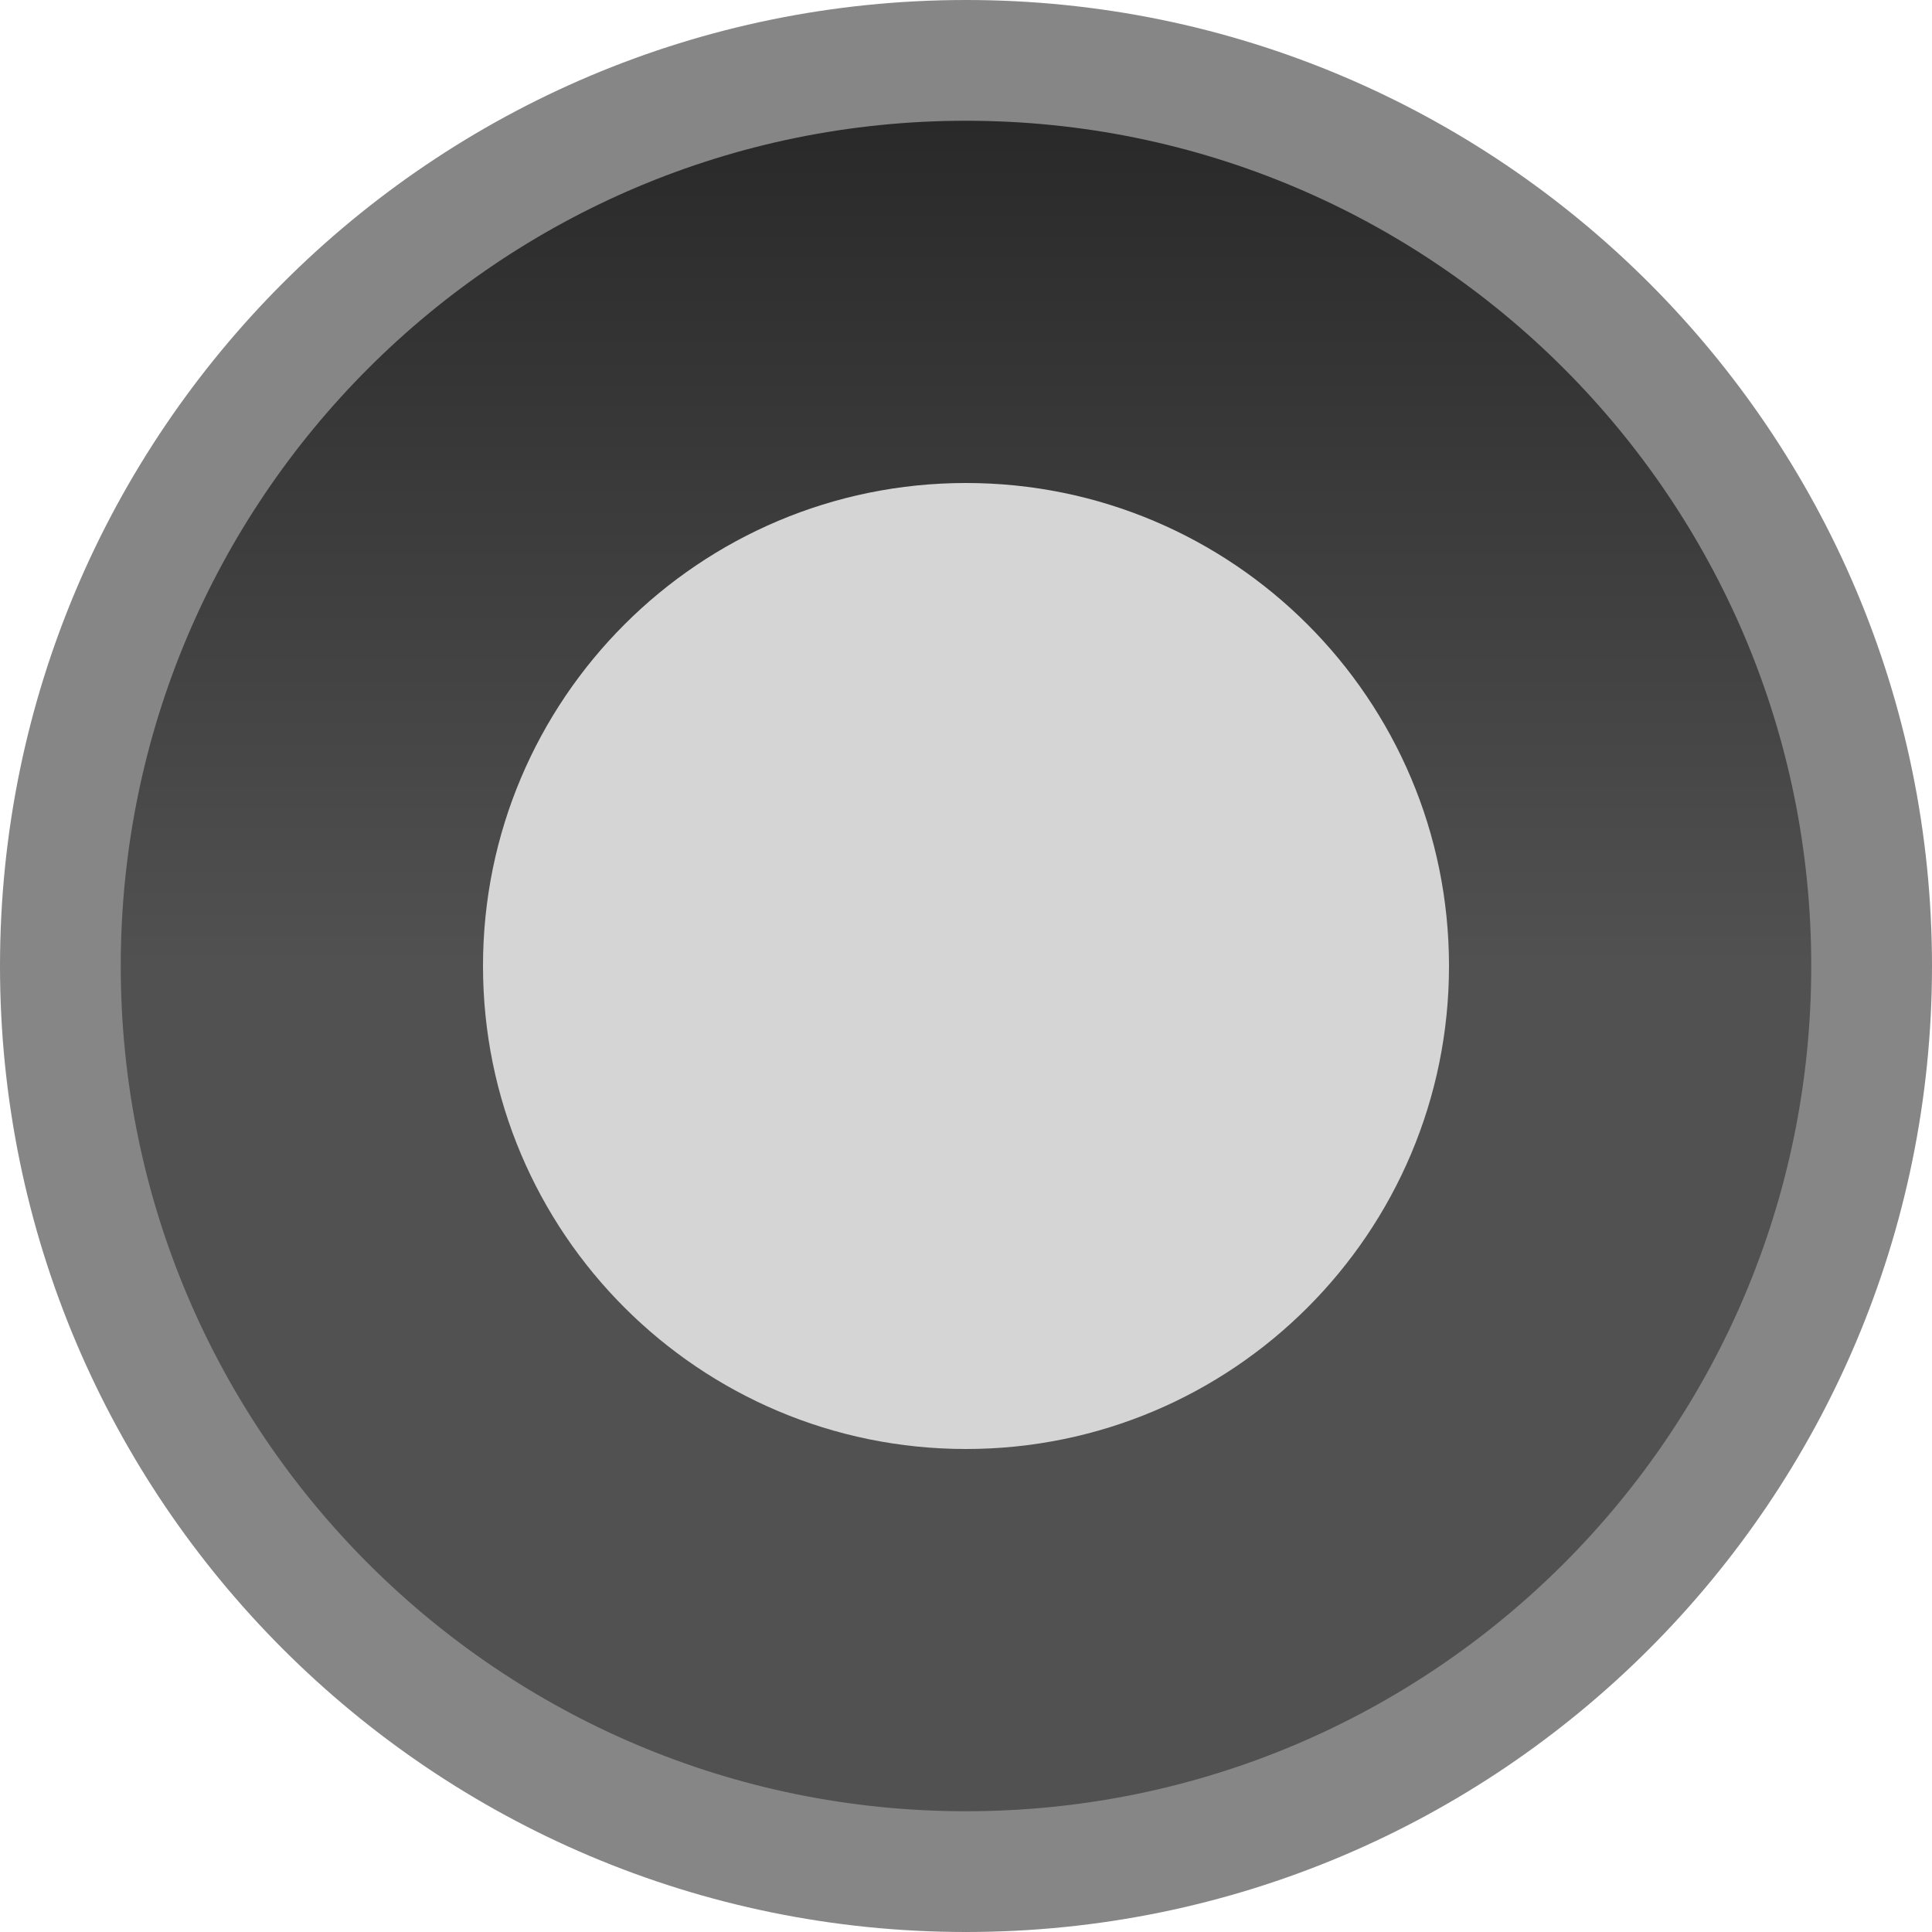
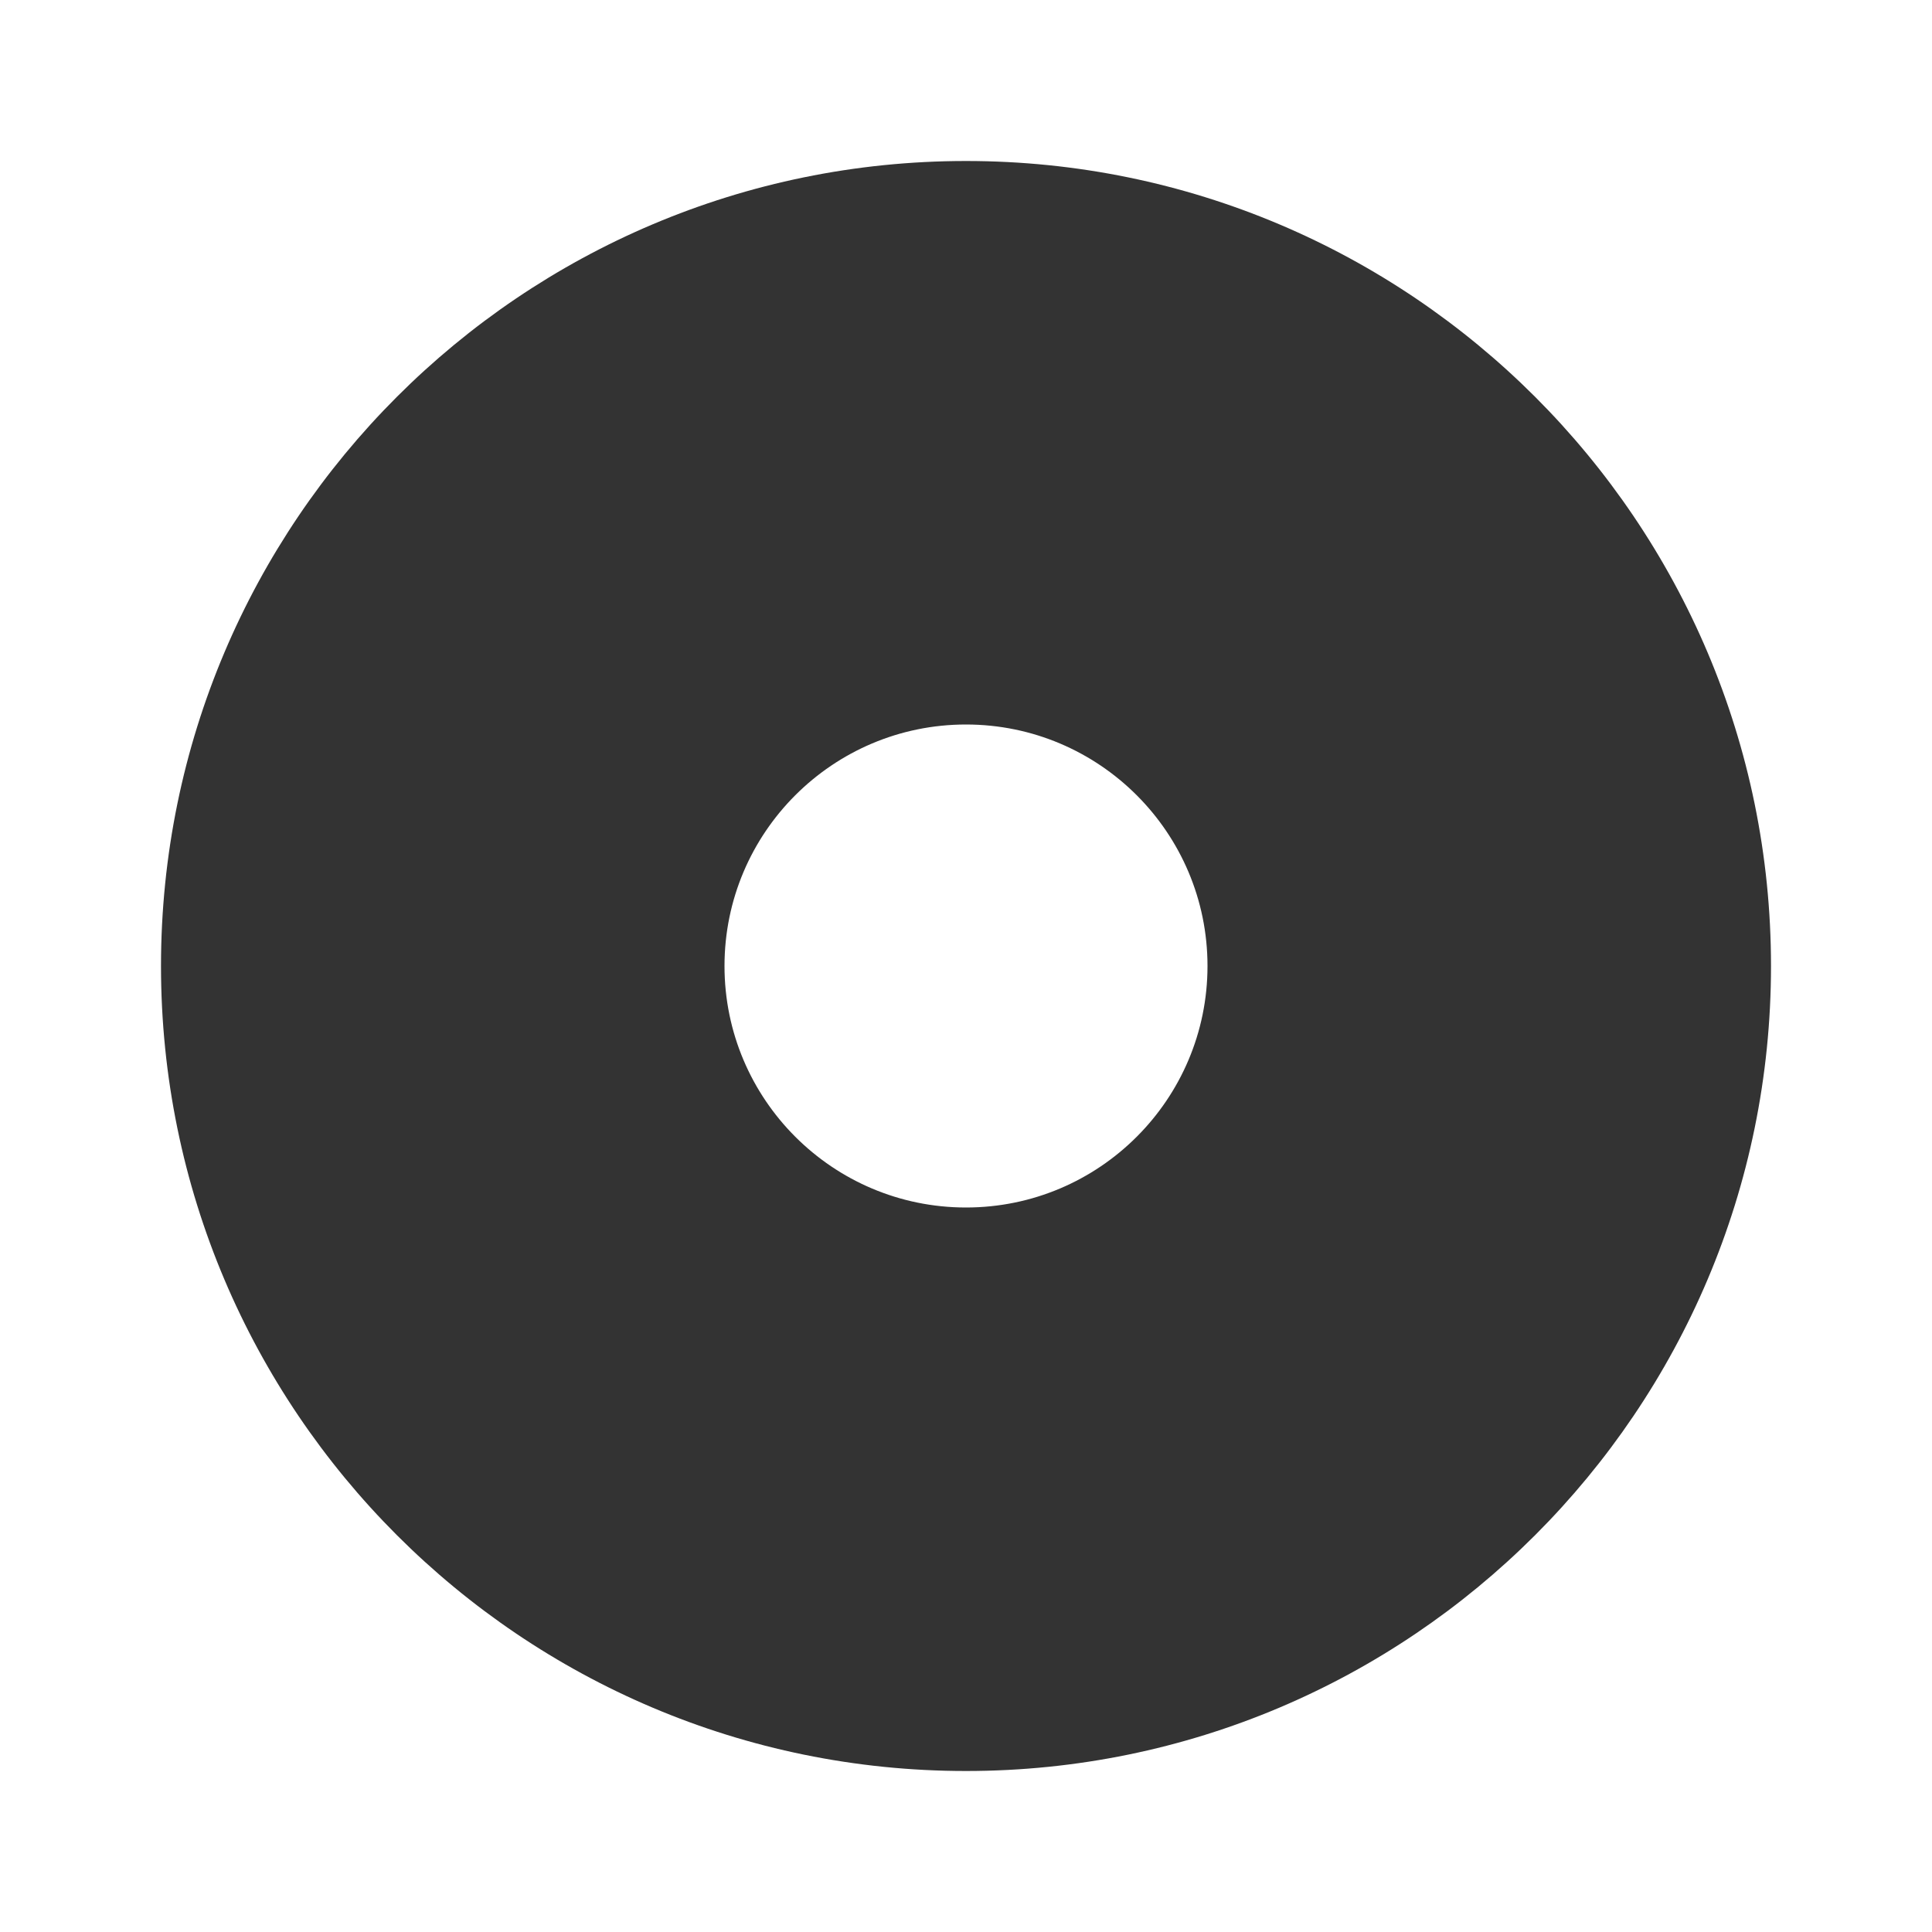
- <svg xmlns="http://www.w3.org/2000/svg" xmlns:xlink="http://www.w3.org/1999/xlink" width="16" height="16" viewBox="0 0 16 16" id="svg4140" version="1.1">
-   <defs id="defs4142">
-     <linearGradient id="linearGradient4692">
-       <stop style="stop-color:#292929;stop-opacity:1" offset="0" id="stop4694" />
-       <stop style="stop-color:#515151;stop-opacity:1" offset="1" id="stop4696" />
-     </linearGradient>
-     <linearGradient xlink:href="#linearGradient4692" id="linearGradient4698" x1="8" y1="1037.362" x2="8" y2="1044.362" gradientUnits="userSpaceOnUse" />
-   </defs>
-   <g id="layer1" transform="translate(0,-1036.362)">
-     <circle style="fill:url(#linearGradient4698);fill-opacity:1;stroke:#868686;stroke-width:1;stroke-linecap:round;stroke-linejoin:round;stroke-miterlimit:4;stroke-dasharray:none;stroke-opacity:1" id="path4690" cx="8" cy="1044.362" r="7.5" />
-     <circle style="fill:#d5d5d5;fill-opacity:1;stroke:none;stroke-width:1;stroke-linecap:round;stroke-linejoin:round;stroke-miterlimit:4;stroke-dasharray:none;stroke-opacity:1" id="path4741" cx="8" cy="1044.362" r="4" />
-   </g>
+ <svg xmlns="http://www.w3.org/2000/svg" width="24" height="24" version="1.1" viewBox="0 0 24 24">
+   <path d="m12 2c-5.52 0-10 4.48-10 10s4.48 10 10 10c5.52 0 10-4.48 10-10s-4.48-10-10-10zm0 7c1.656 0 3 1.344 3 3s-1.344 3-3 3-3-1.344-3-3 1.344-3 3-3z" fill="#333333" />
</svg>
